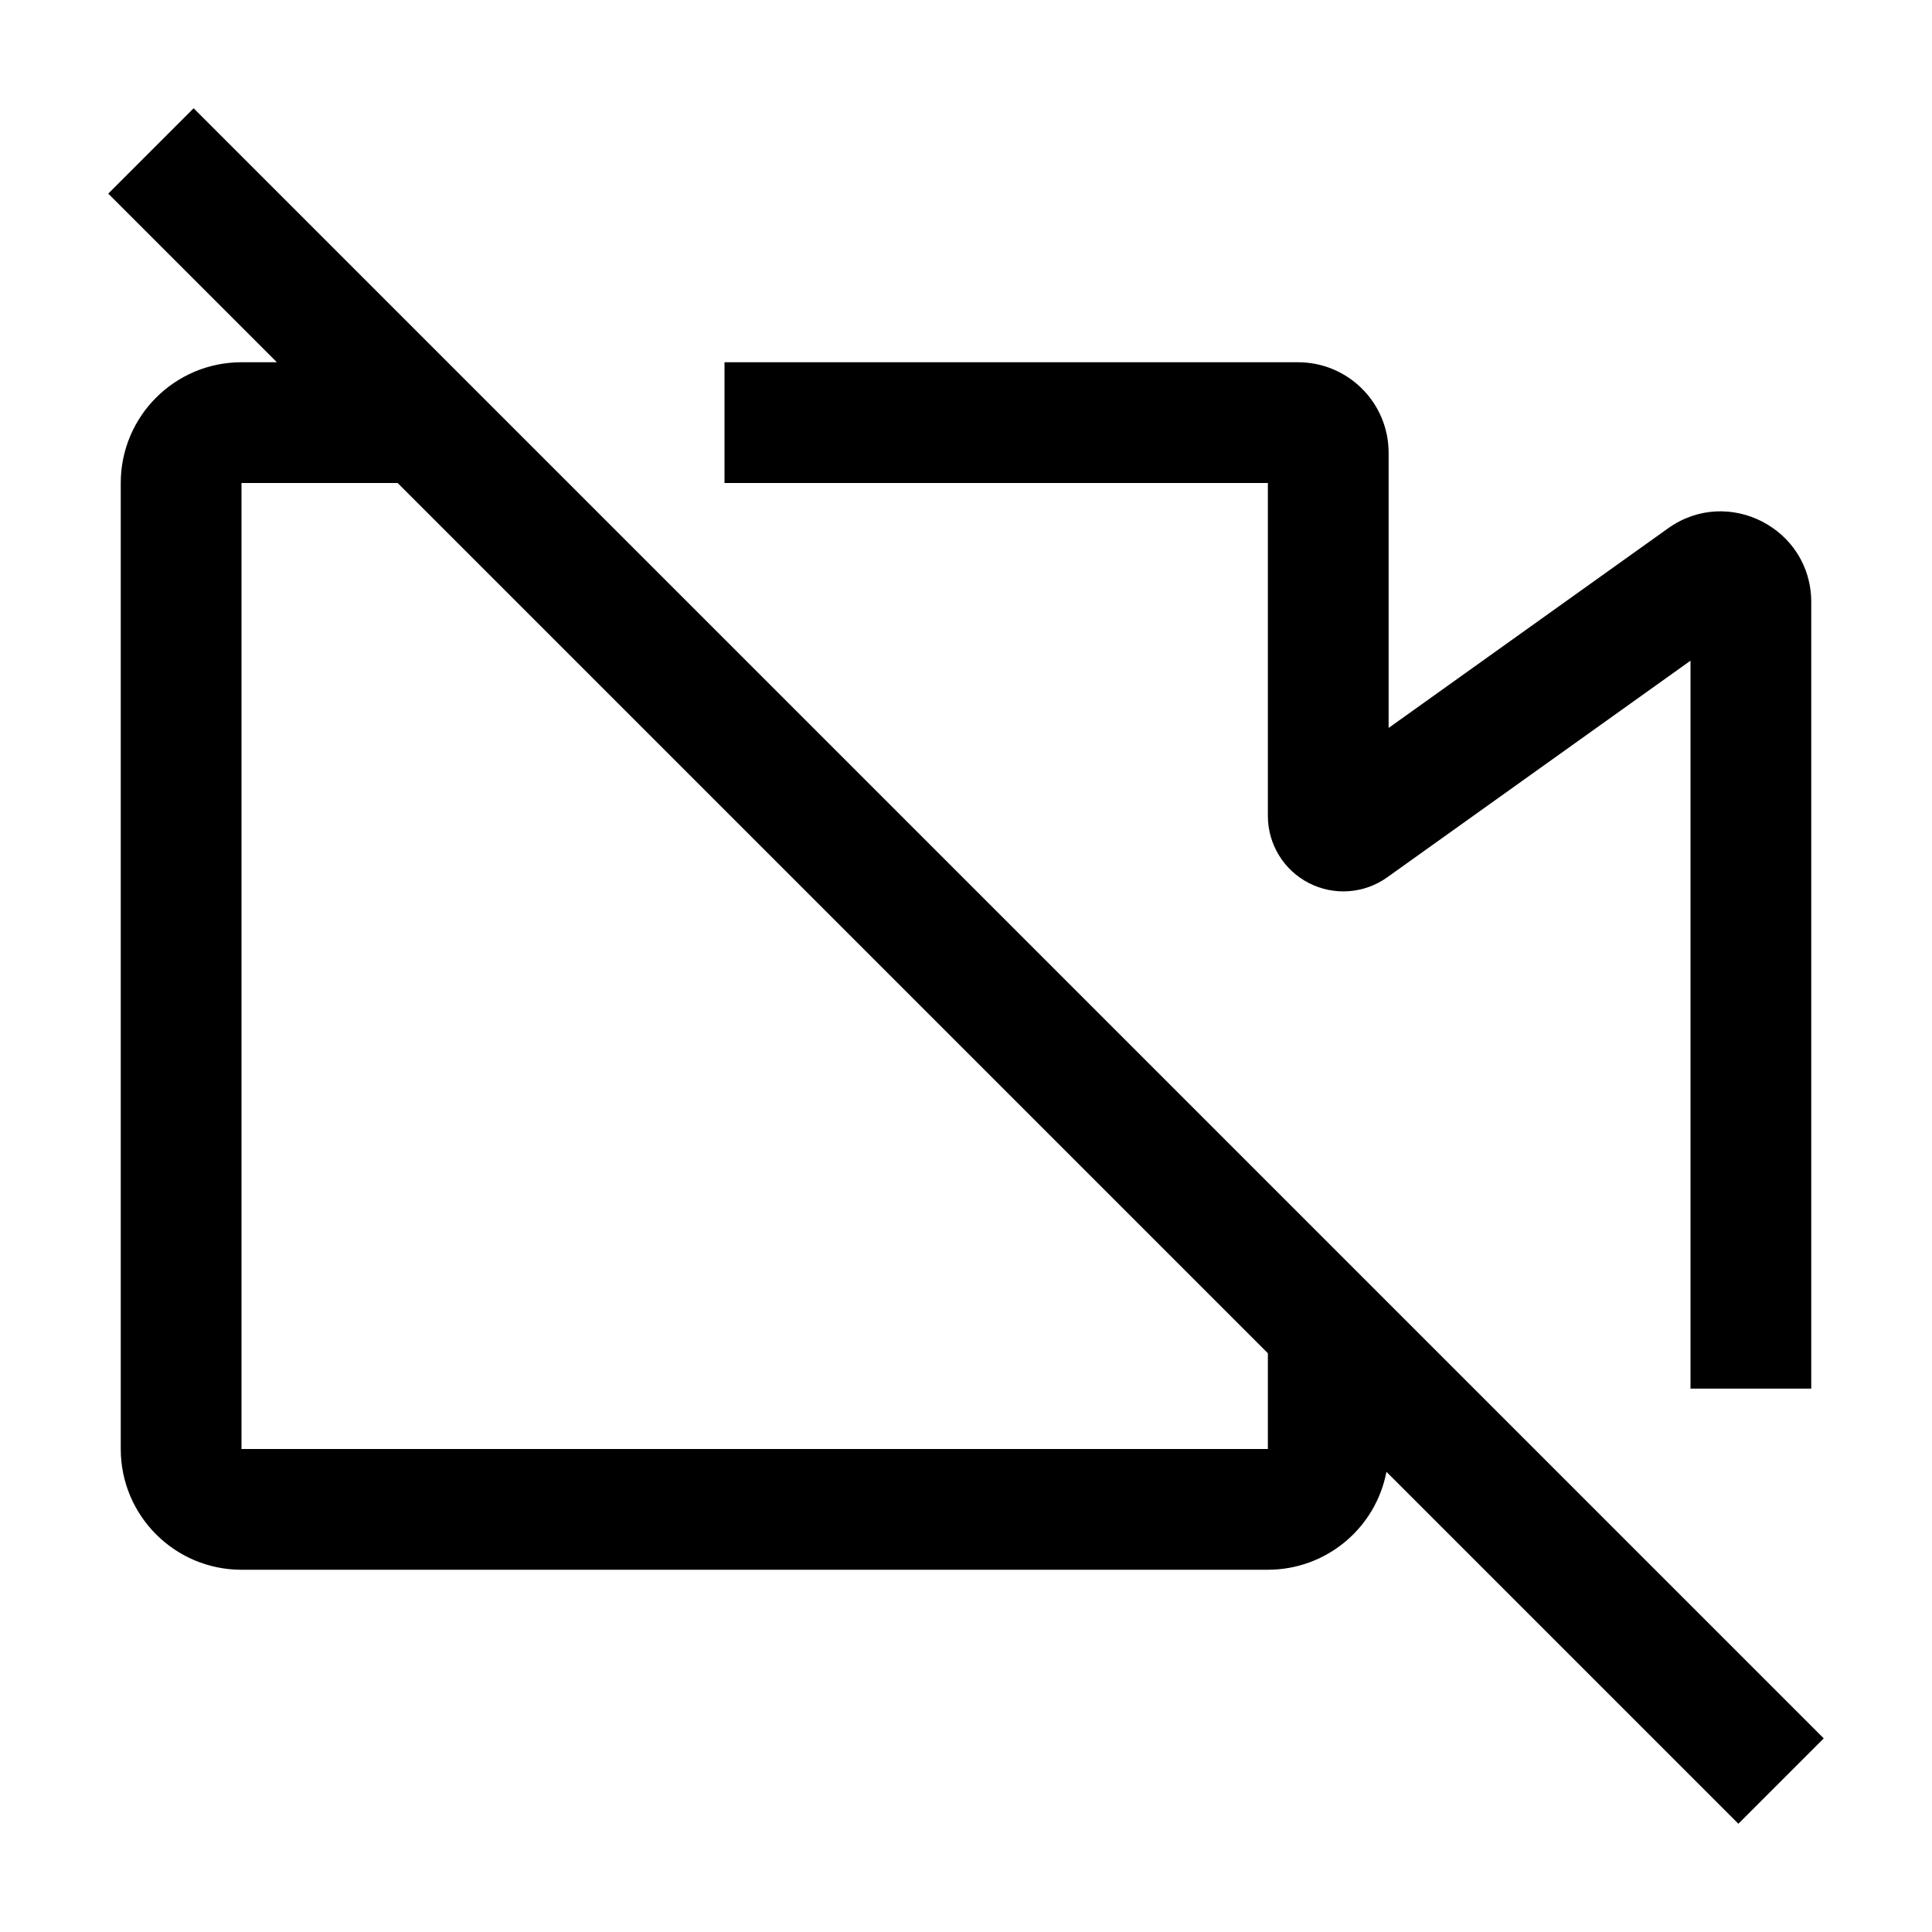
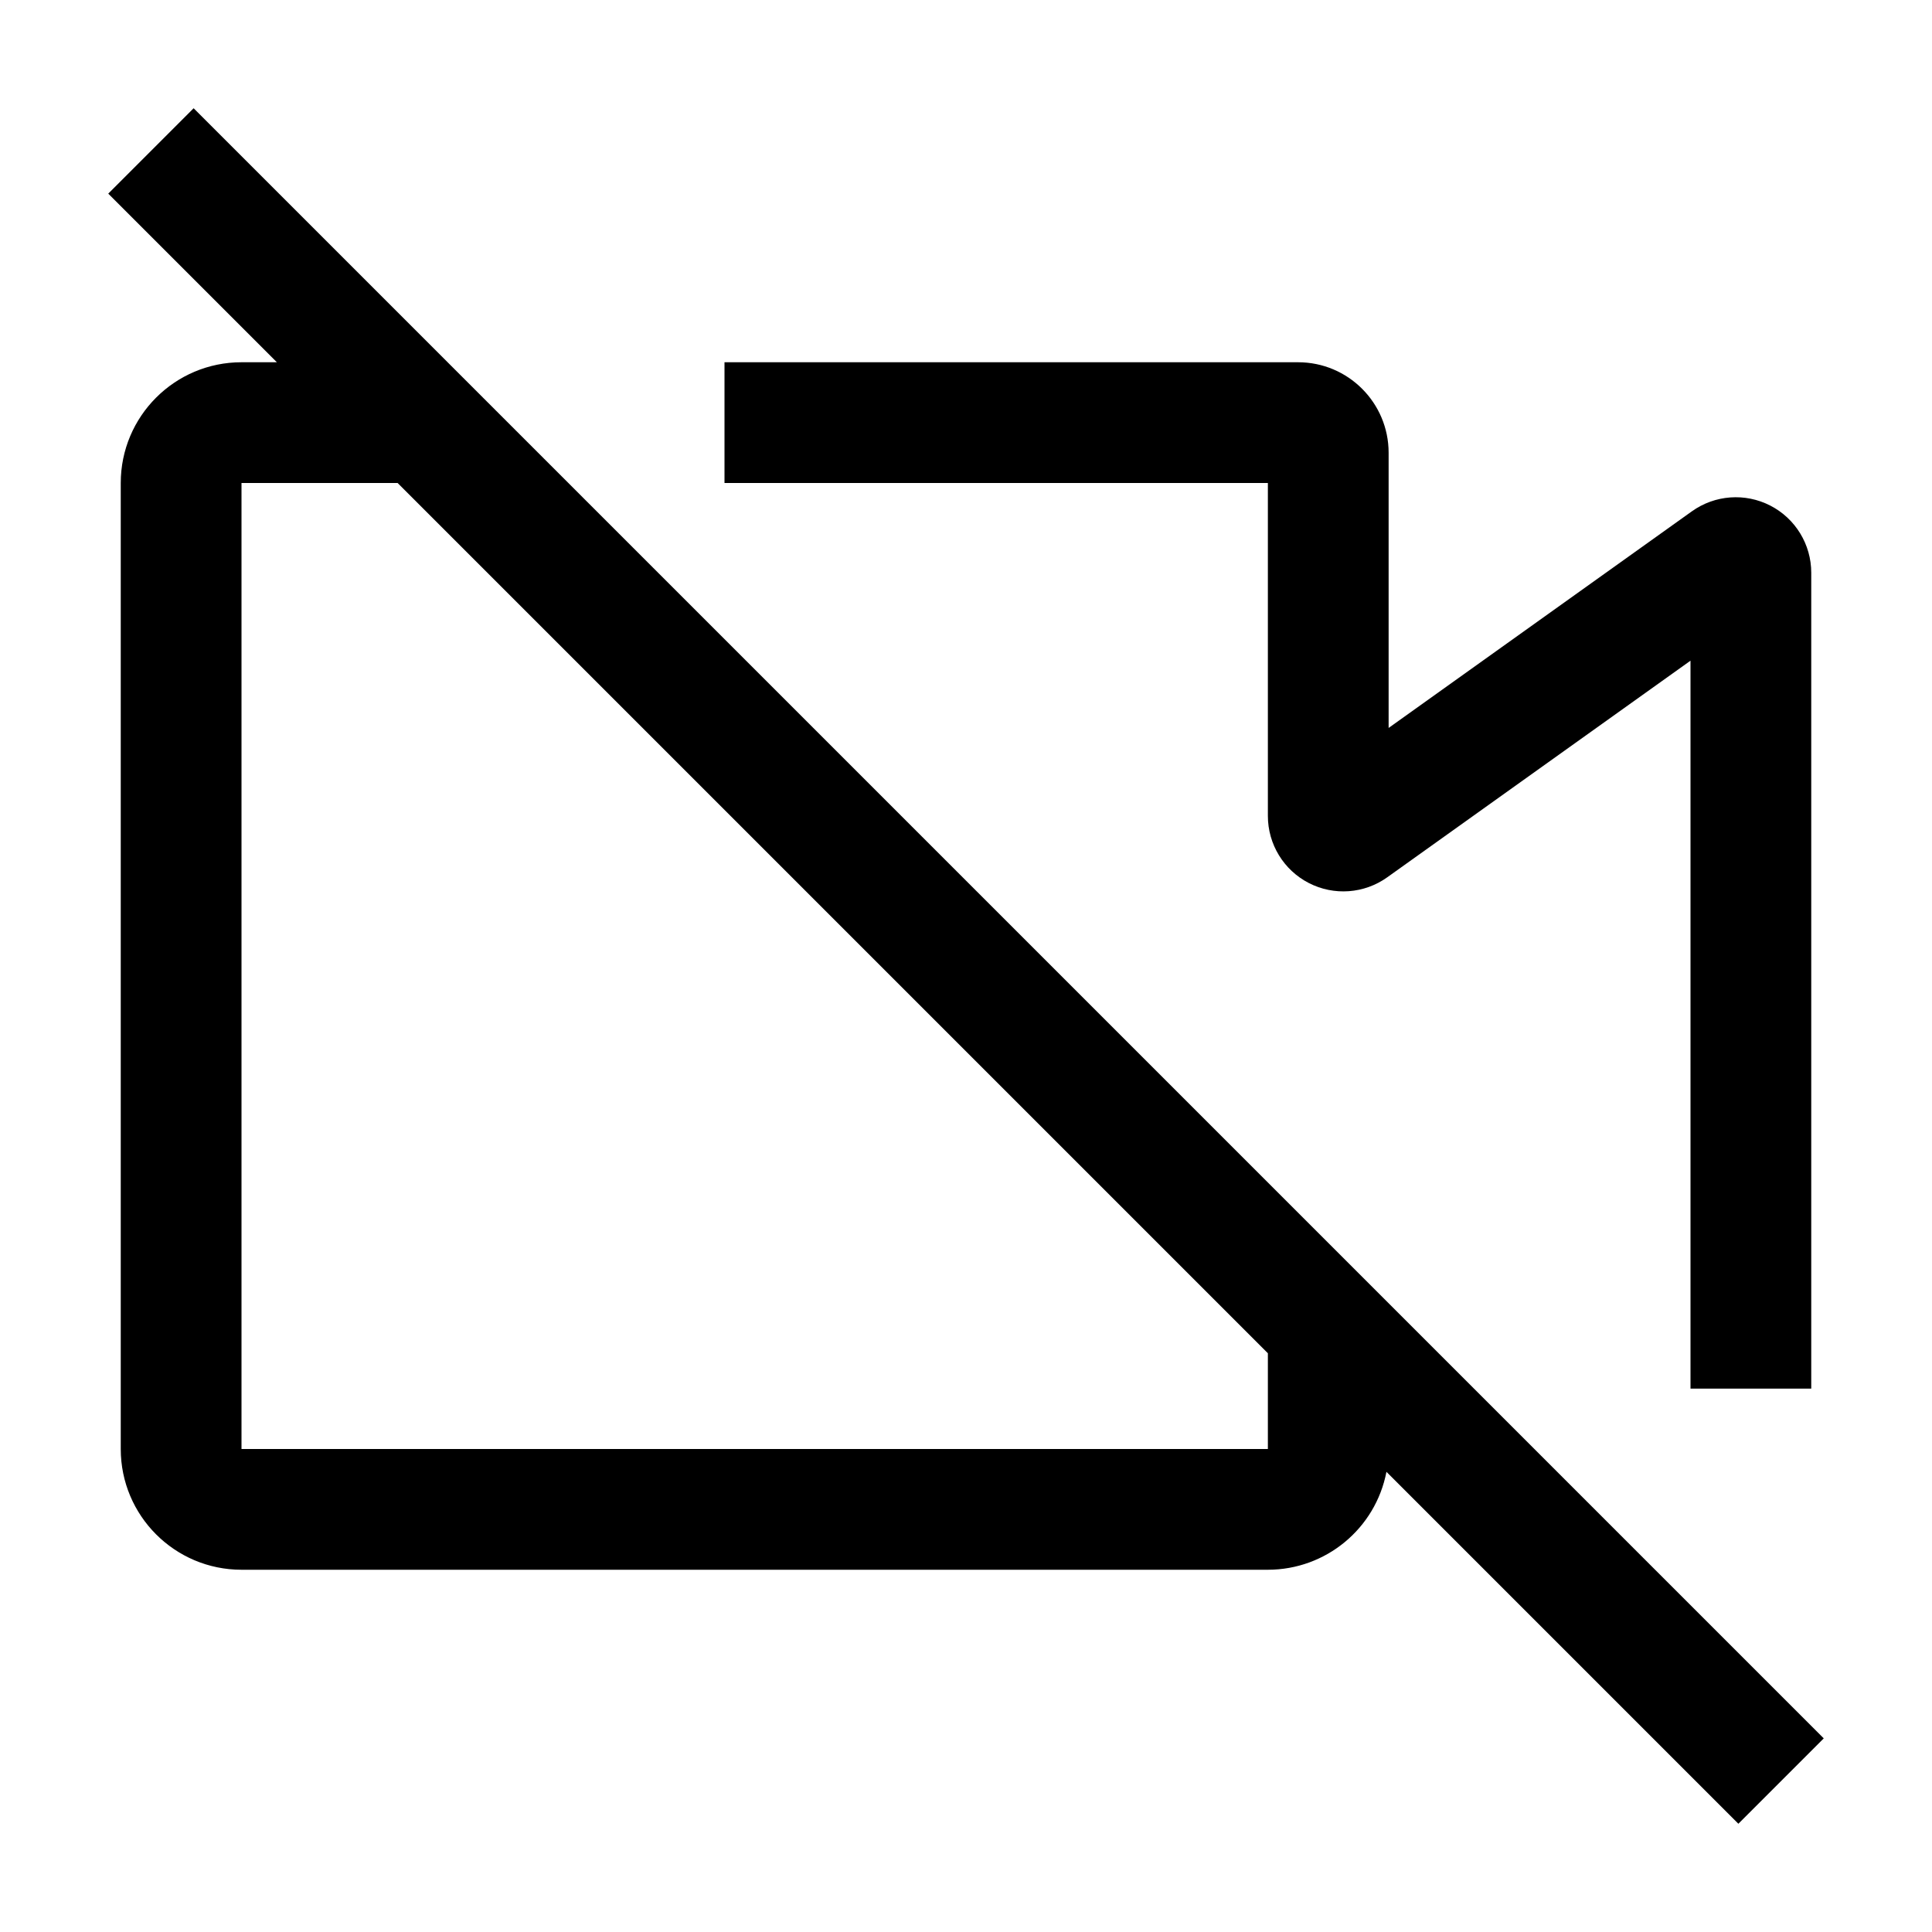
<svg xmlns="http://www.w3.org/2000/svg" viewBox="0 0 32 32">
-   <path fill-rule="evenodd" d="M28.793 30.207l-5.829-5.829A2 2 0 0121 26H4a2 2 0 01-2-2V8a2 2 0 012-2h.586L1.793 3.207l1.414-1.414 27 27-1.414 1.414zM6.586 8L21 22.414V24H4V8h2.586zM12 8h9v5.514a1.25 1.25 0 001.977 1.017L28 10.943V23h2V9.972c0-1.22-1.38-1.93-2.372-1.221L23 12.057V7.5A1.5 1.5 0 0021.5 6H12v2z" />
+   <path fill-rule="evenodd" d="M28.793 30.207l-5.829-5.829A2 2 0 0121 26H4a2 2 0 01-2-2V8a2 2 0 012-2h.586L1.793 3.207l1.414-1.414 27 27-1.414 1.414zM6.586 8L21 22.414V24H4V8h2.586zM12 8h9v5.514a1.25 1.25 0 001.977 1.017L28 10.943V23h2V9.486a1.25 1.25 0 00-1.977-1.017L23 12.057V7.5A1.5 1.5 0 0021.5 6H12v2z" />
</svg>
